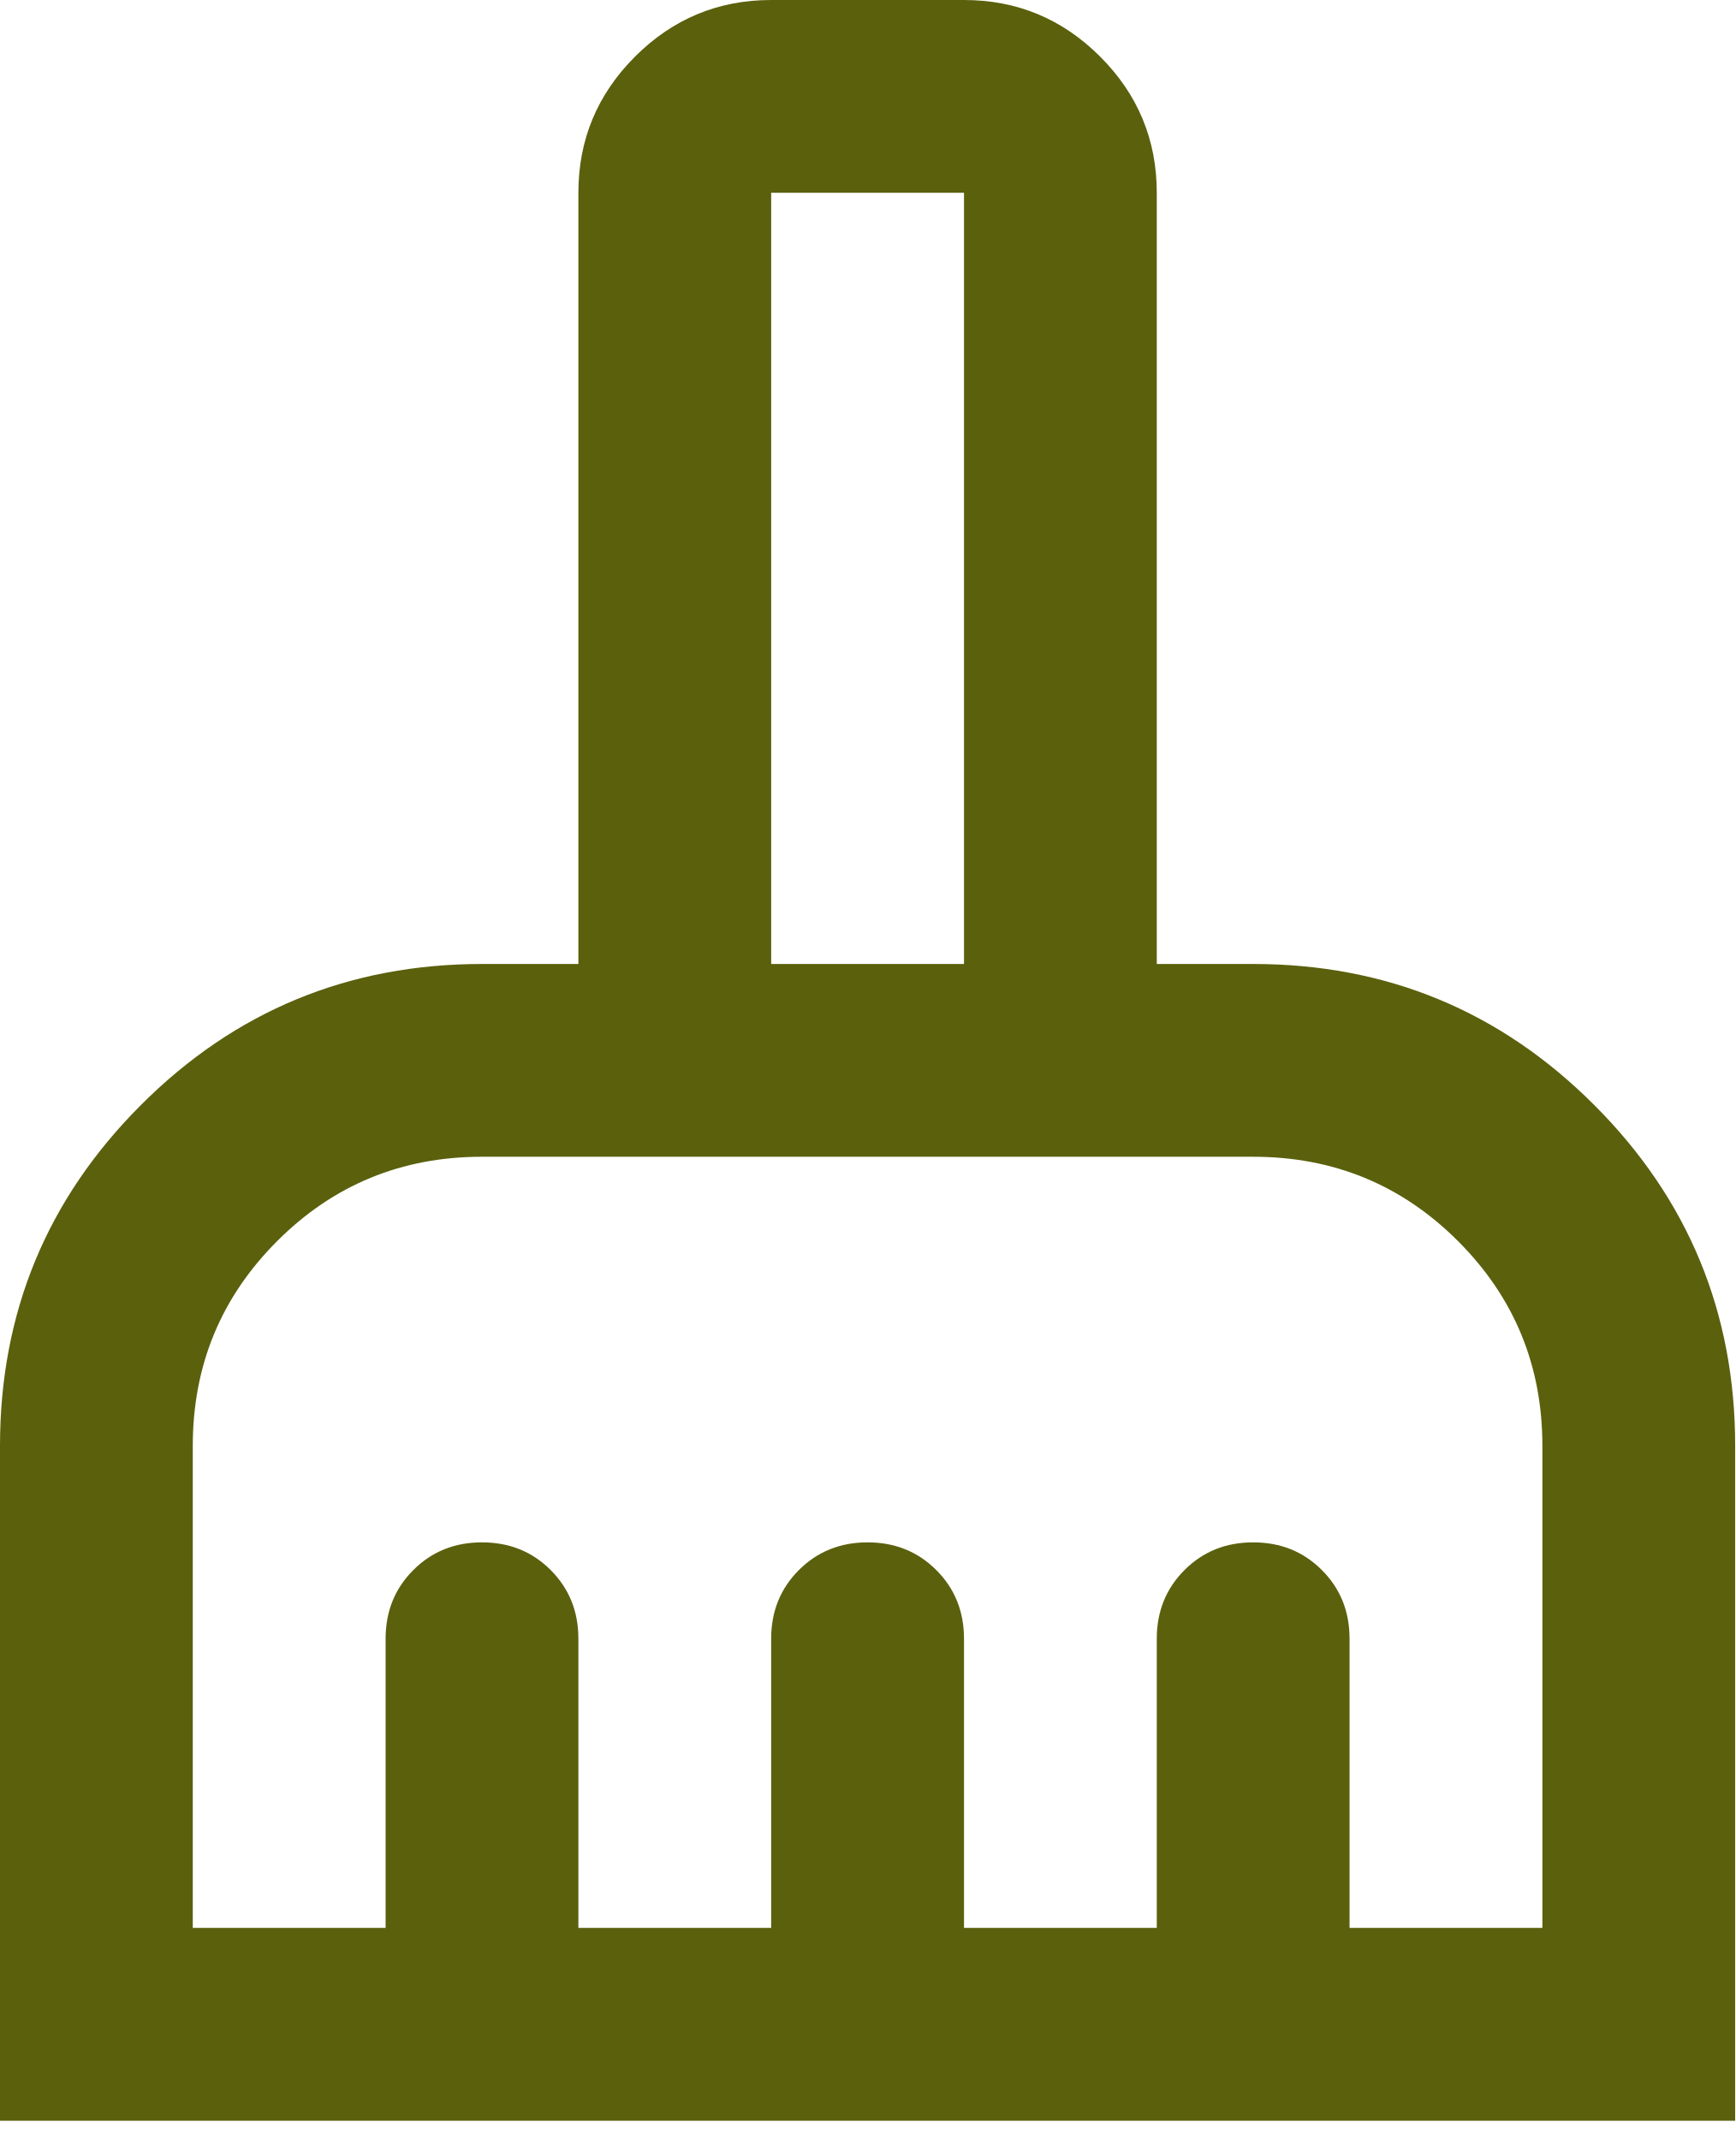
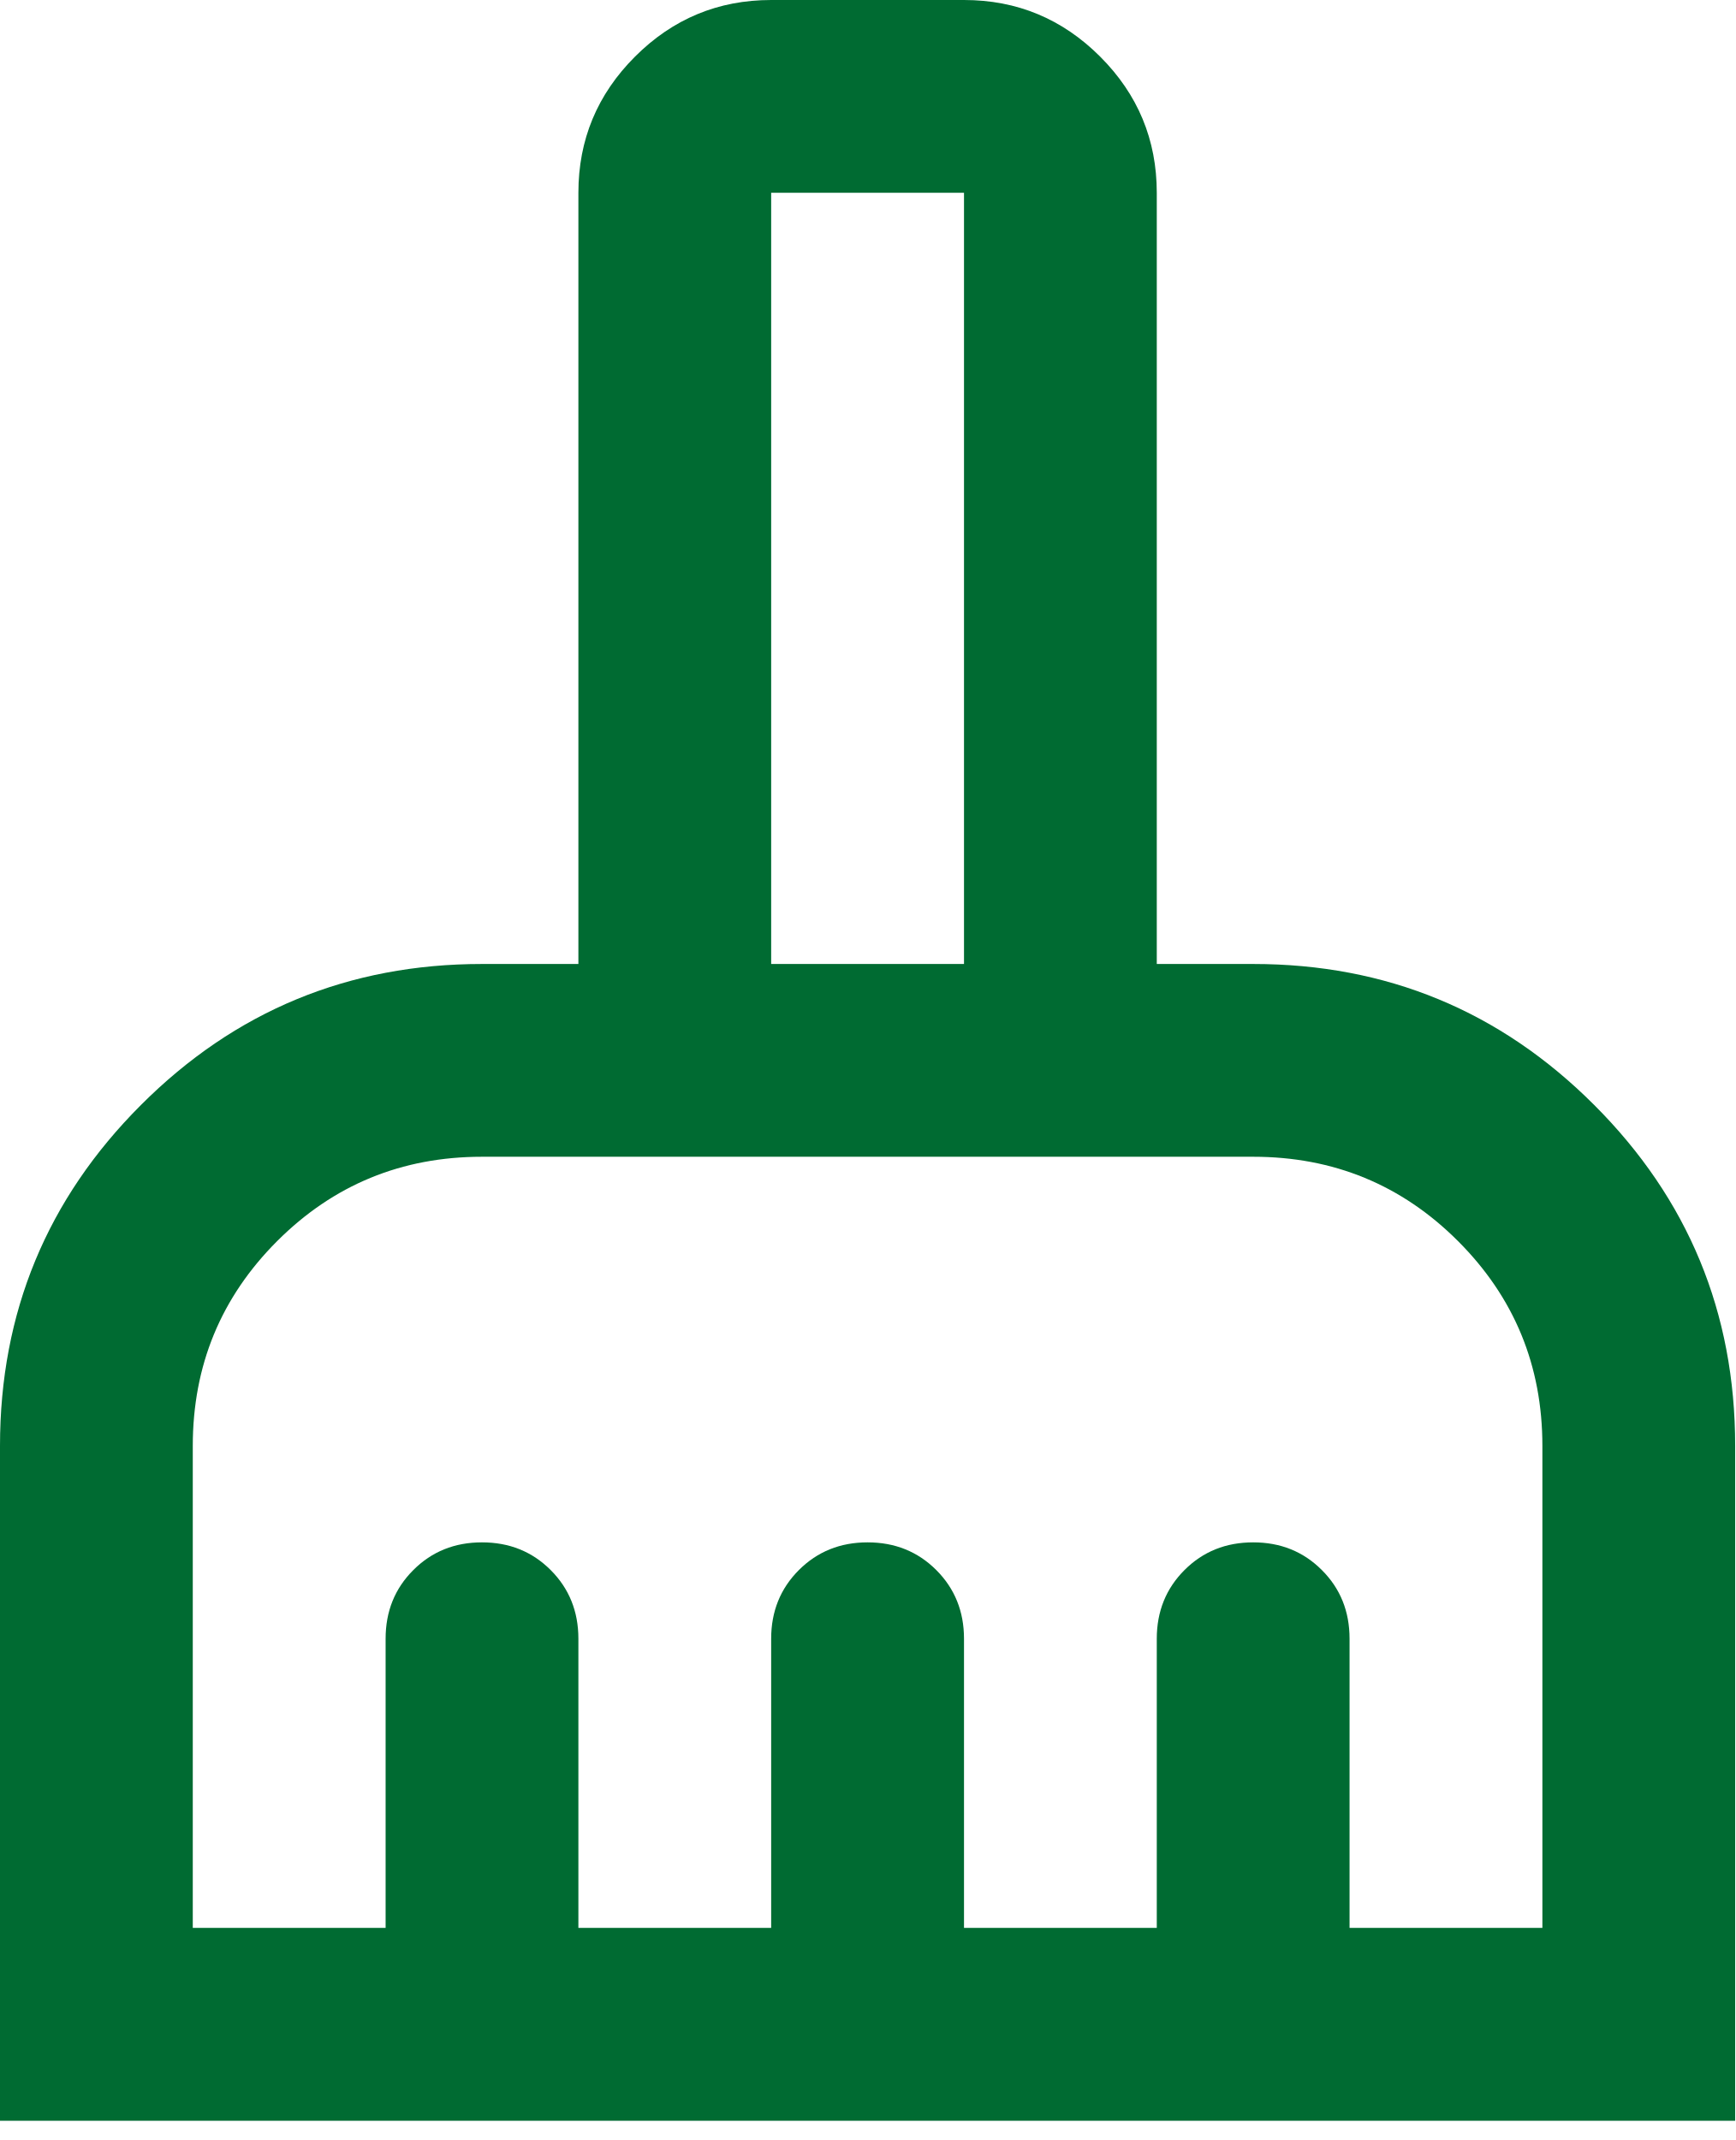
<svg xmlns="http://www.w3.org/2000/svg" width="30" height="37" viewBox="0 0 30 37" fill="none">
-   <path d="M0 36.667V25C0 22.694 0.812 20.729 2.438 19.104C4.062 17.479 6.028 16.667 8.333 16.667H10V3.333C10 2.417 10.326 1.632 10.979 0.979C11.632 0.326 12.417 0 13.333 0H16.667C17.583 0 18.368 0.326 19.021 0.979C19.674 1.632 20 2.417 20 3.333V16.667H21.667C23.972 16.667 25.938 17.479 27.562 19.104C29.188 20.729 30 22.694 30 25V36.667H0ZM3.333 33.333H6.667V28.333C6.667 27.861 6.826 27.465 7.146 27.146C7.465 26.826 7.861 26.667 8.333 26.667C8.806 26.667 9.201 26.826 9.521 27.146C9.84 27.465 10 27.861 10 28.333V33.333H13.333V28.333C13.333 27.861 13.493 27.465 13.812 27.146C14.132 26.826 14.528 26.667 15 26.667C15.472 26.667 15.868 26.826 16.188 27.146C16.507 27.465 16.667 27.861 16.667 28.333V33.333H20V28.333C20 27.861 20.16 27.465 20.479 27.146C20.799 26.826 21.194 26.667 21.667 26.667C22.139 26.667 22.535 26.826 22.854 27.146C23.174 27.465 23.333 27.861 23.333 28.333V33.333H26.667V25C26.667 23.611 26.181 22.431 25.208 21.458C24.236 20.486 23.056 20 21.667 20H8.333C6.944 20 5.764 20.486 4.792 21.458C3.819 22.431 3.333 23.611 3.333 25V33.333ZM16.667 16.667V3.333H13.333V16.667H16.667ZM16.667 16.667H13.333H16.667Z" fill="#5B600D" />
+   <path d="M0 36.667V25C0 22.694 0.812 20.729 2.438 19.104C4.062 17.479 6.028 16.667 8.333 16.667H10V3.333C10 2.417 10.326 1.632 10.979 0.979C11.632 0.326 12.417 0 13.333 0H16.667C17.583 0 18.368 0.326 19.021 0.979C19.674 1.632 20 2.417 20 3.333V16.667H21.667C23.972 16.667 25.938 17.479 27.562 19.104C29.188 20.729 30 22.694 30 25V36.667H0ZM3.333 33.333H6.667V28.333C6.667 27.861 6.826 27.465 7.146 27.146C7.465 26.826 7.861 26.667 8.333 26.667C8.806 26.667 9.201 26.826 9.521 27.146C9.84 27.465 10 27.861 10 28.333V33.333H13.333V28.333C13.333 27.861 13.493 27.465 13.812 27.146C14.132 26.826 14.528 26.667 15 26.667C15.472 26.667 15.868 26.826 16.188 27.146C16.507 27.465 16.667 27.861 16.667 28.333V33.333H20V28.333C20 27.861 20.16 27.465 20.479 27.146C20.799 26.826 21.194 26.667 21.667 26.667C22.139 26.667 22.535 26.826 22.854 27.146C23.174 27.465 23.333 27.861 23.333 28.333V33.333H26.667V25C26.667 23.611 26.181 22.431 25.208 21.458C24.236 20.486 23.056 20 21.667 20H8.333C6.944 20 5.764 20.486 4.792 21.458C3.819 22.431 3.333 23.611 3.333 25V33.333ZM16.667 16.667V3.333H13.333V16.667H16.667ZM16.667 16.667H13.333H16.667Z" fill="#006B32" />
</svg>
